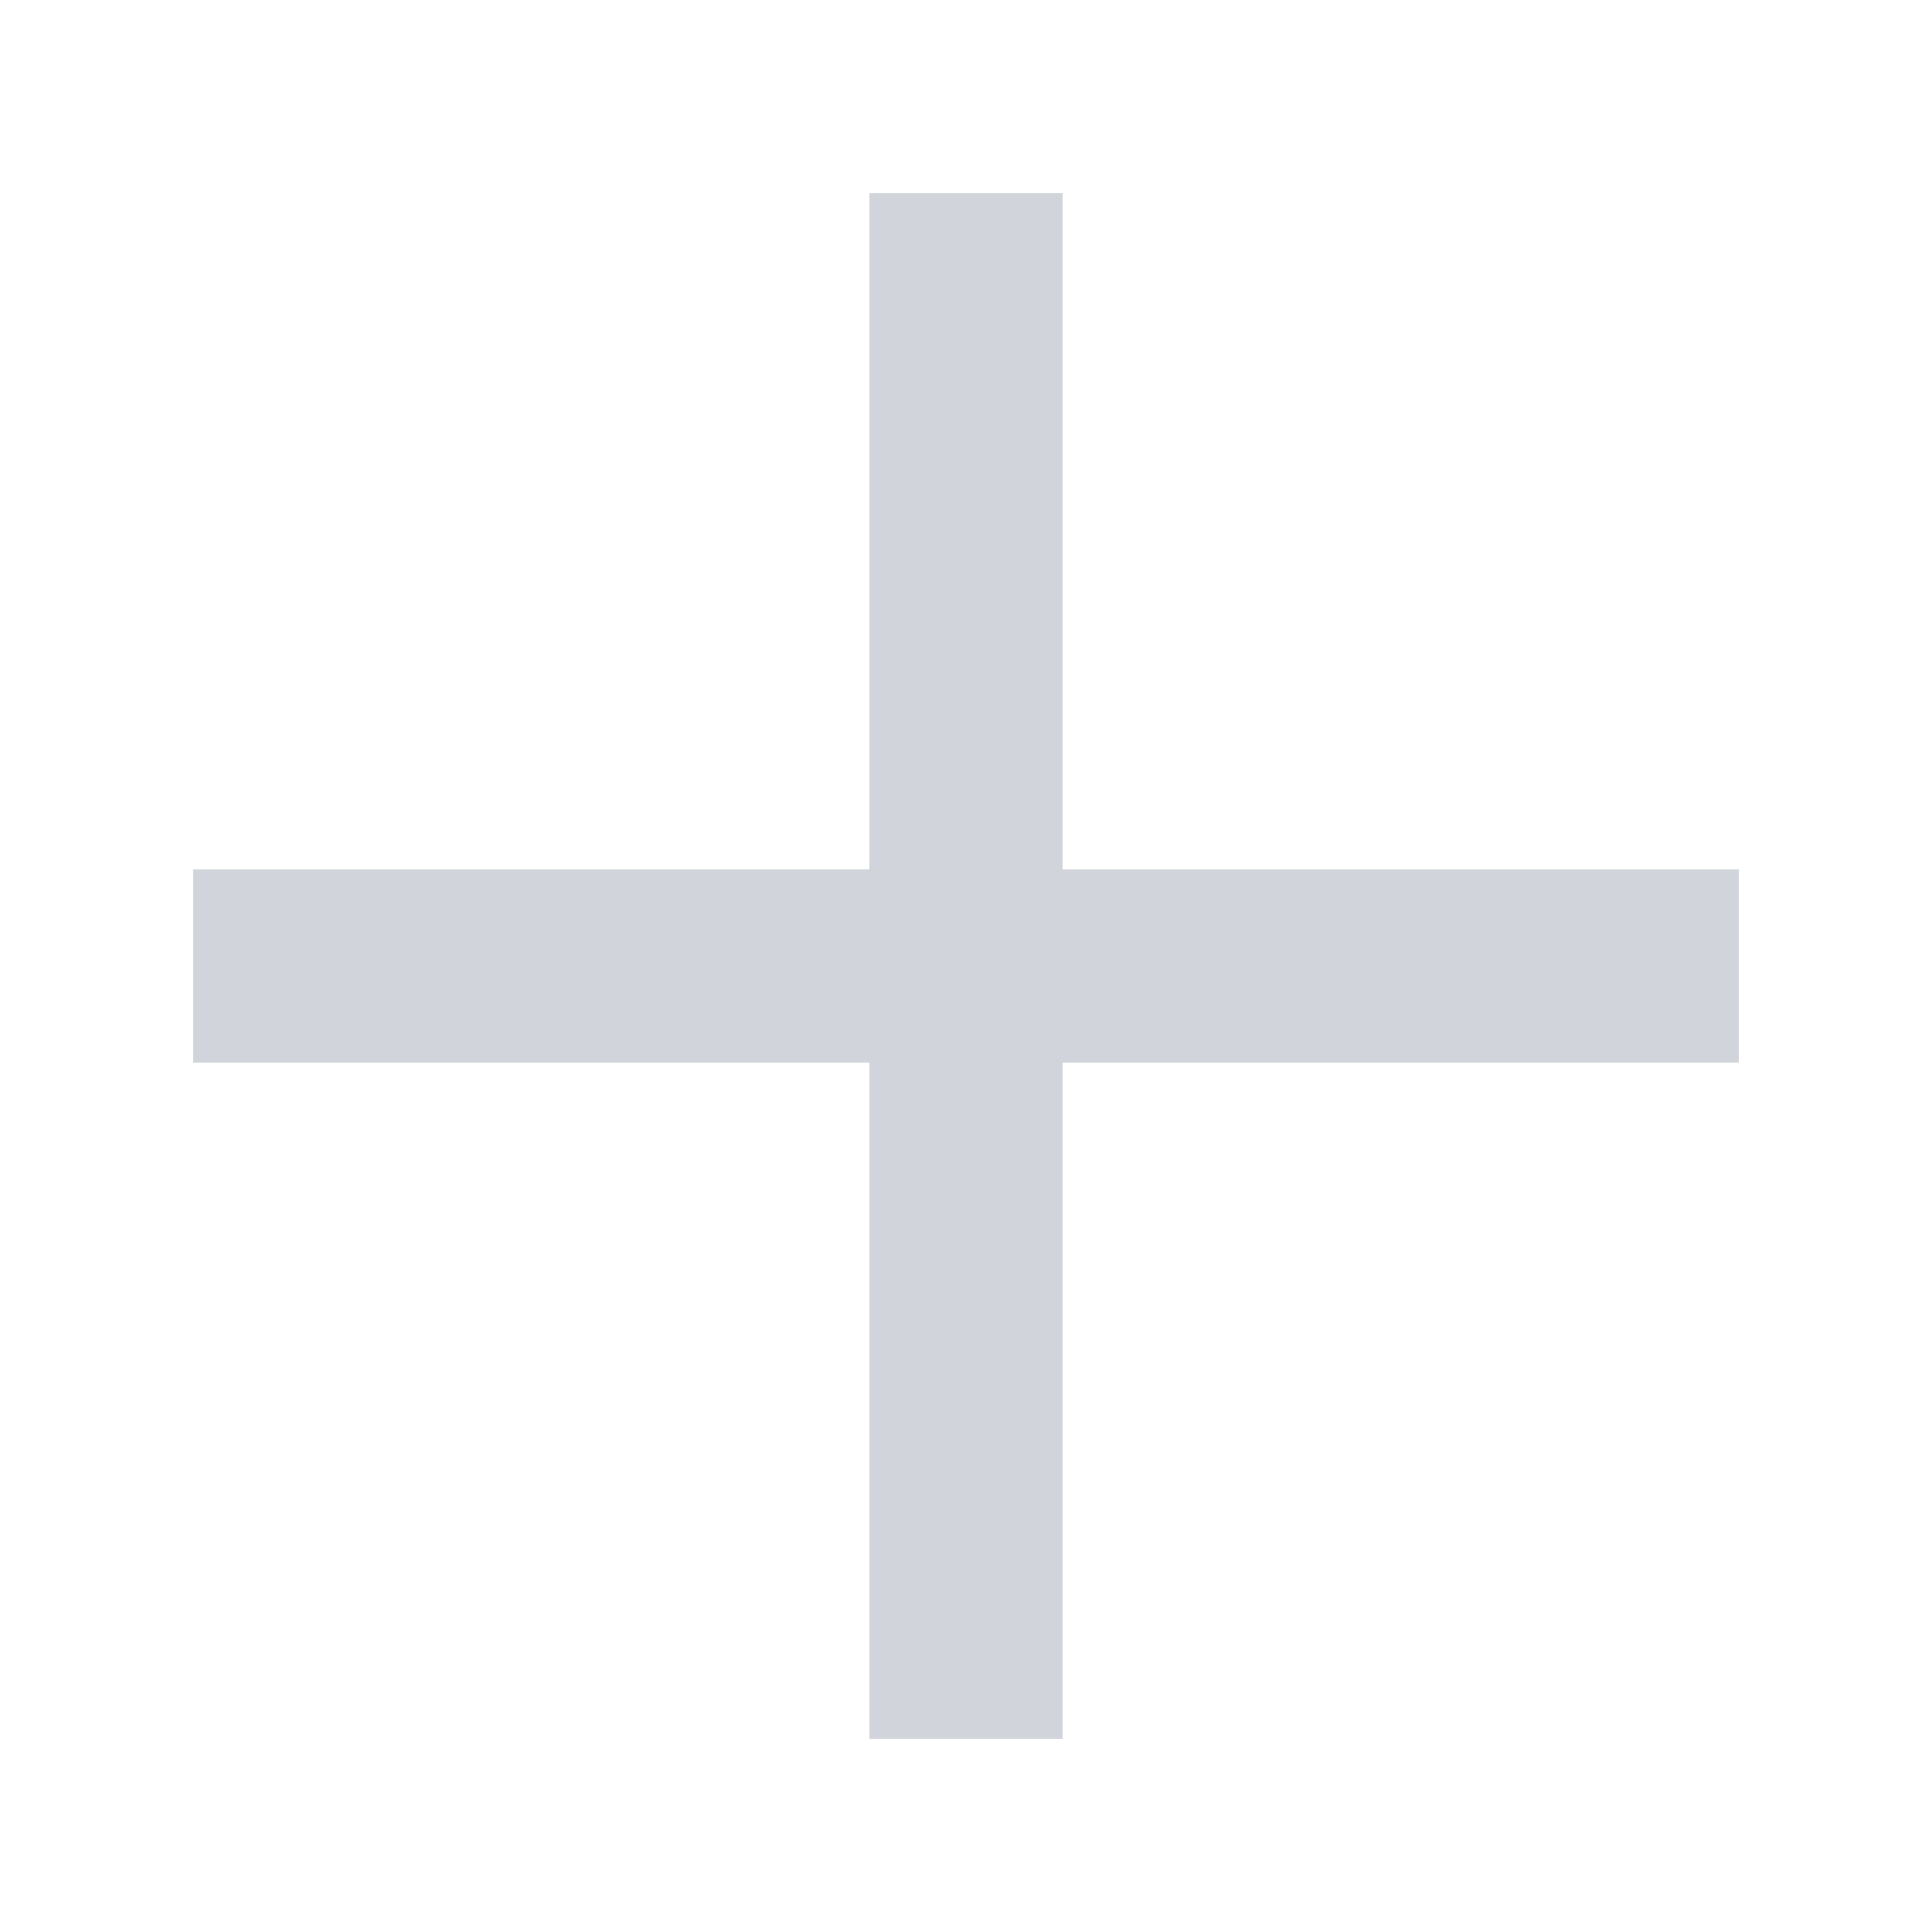
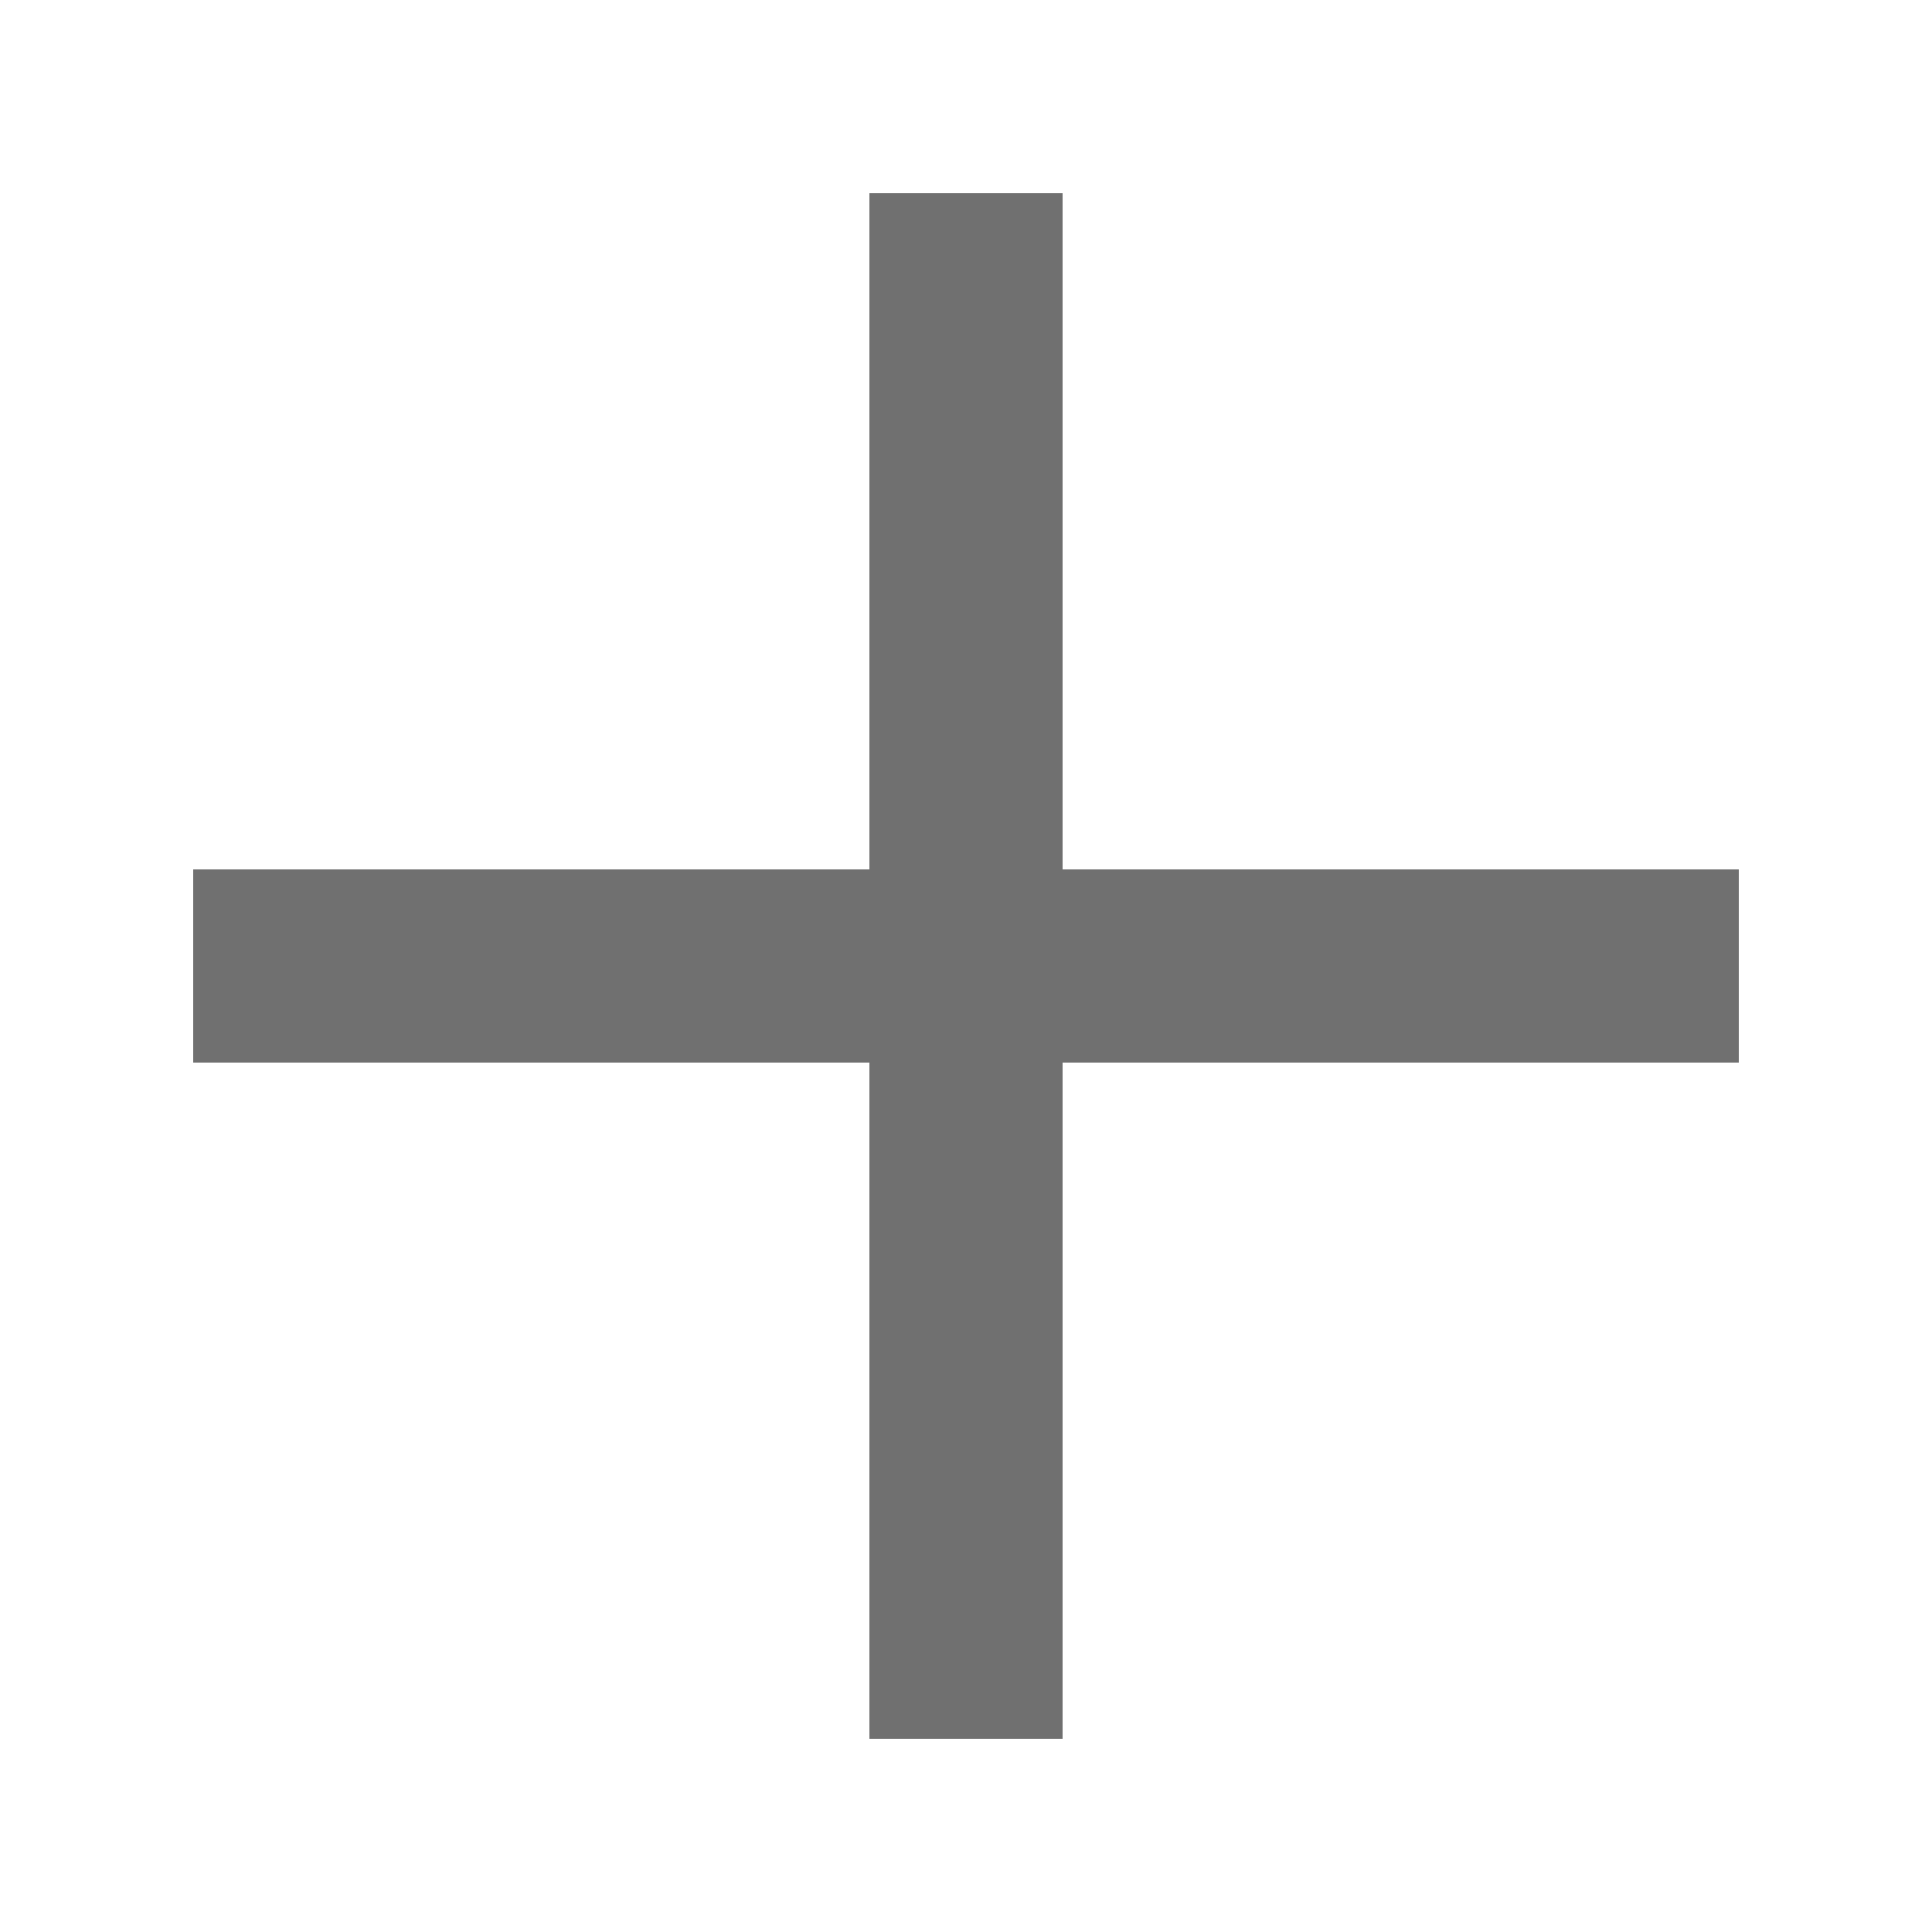
- <svg xmlns="http://www.w3.org/2000/svg" version="1.1" id="ic-add" x="0px" y="0px" viewBox="0 0 20 20" style="enable-background:new 0 0 20 20;" xml:space="preserve">
-   <style type="text/css">
- 	.st0{fill:#D1D5DB;}
- 	.st1{fill:none;}
- </style>
-   <path id="Path_18916" class="st0" d="M18,9h-7V2H9v7H2v2h7v7h2v-7h7V9z" />
-   <path id="Rectangle_4529" class="st1" d="M0,0h20v20H0V0z" />
+ <svg xmlns="http://www.w3.org/2000/svg" id="ic-add" width="20" height="20" viewBox="0 0 20 20">
+   <defs>
+     <style type="text/css">
+             .cls-1{fill:#707070}.cls-2{fill:none}
+         </style>
+   </defs>
+   <path id="Path_18916" d="M18 9h-7V2H9v7H2v2h7v7h2v-7h7z" class="cls-1" data-name="Path 18916" />
+   <path id="Rectangle_4529" d="M0 0h20v20H0z" class="cls-2" data-name="Rectangle 4529" />
</svg>
